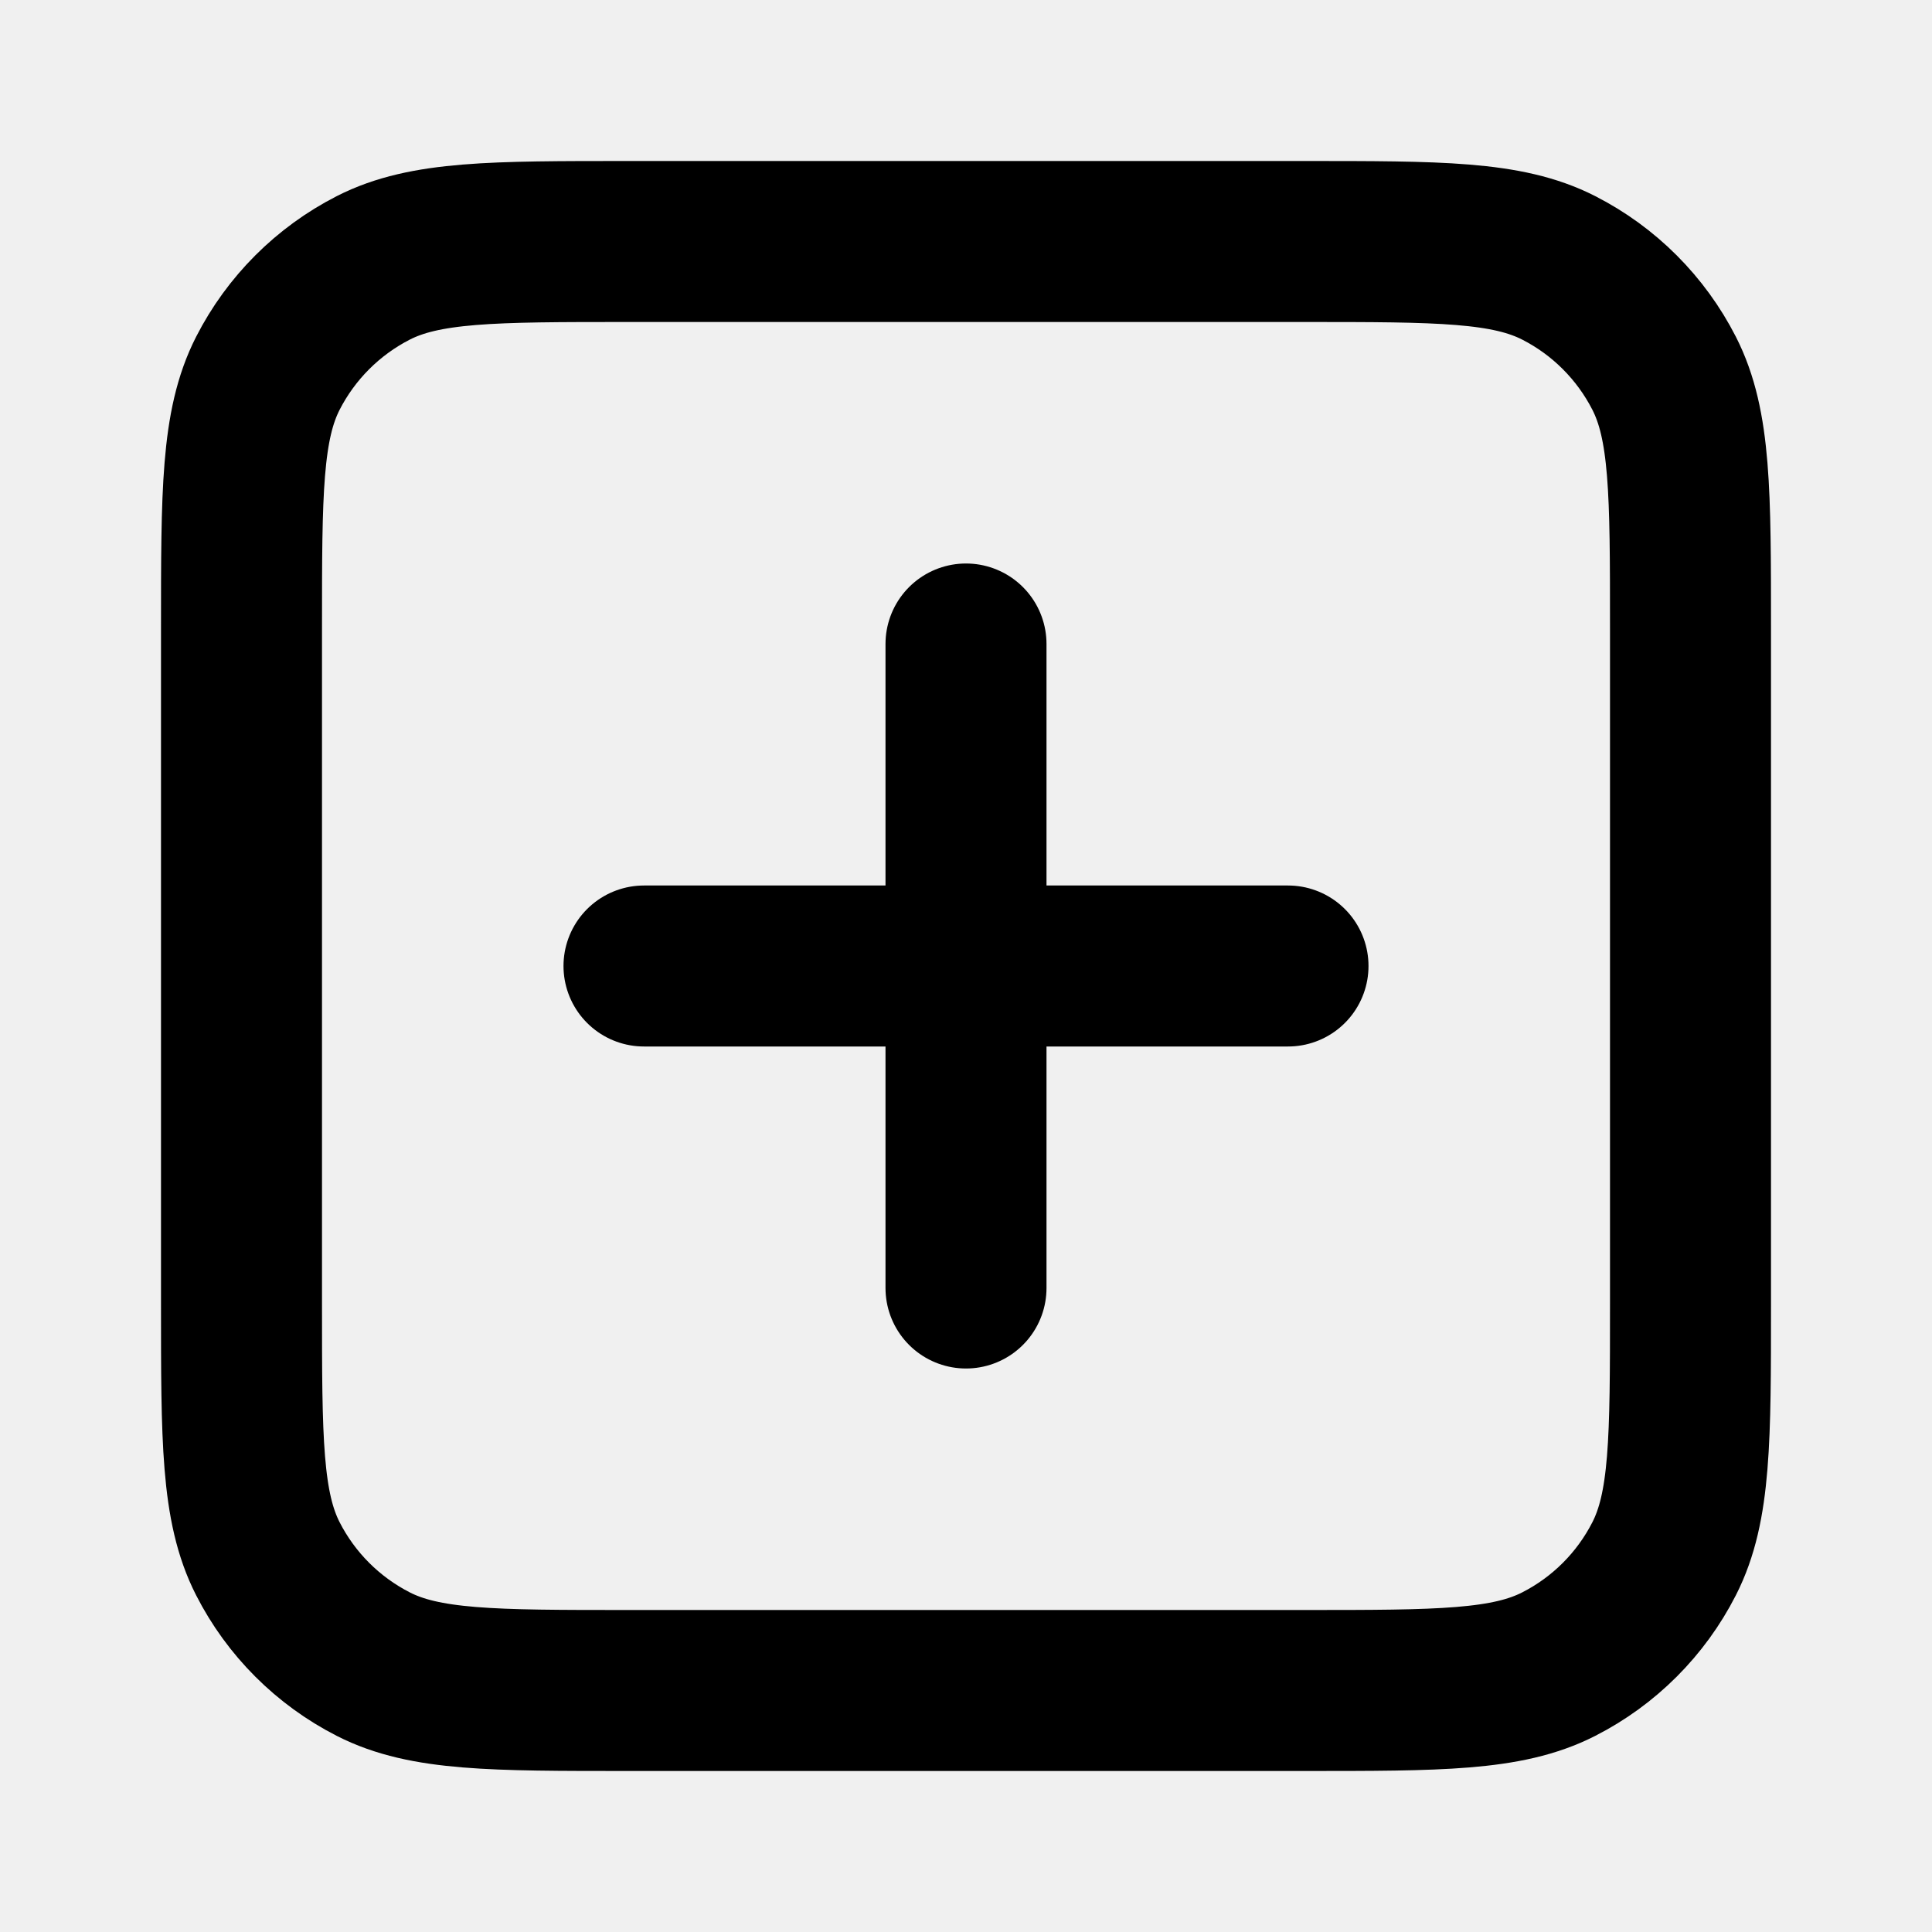
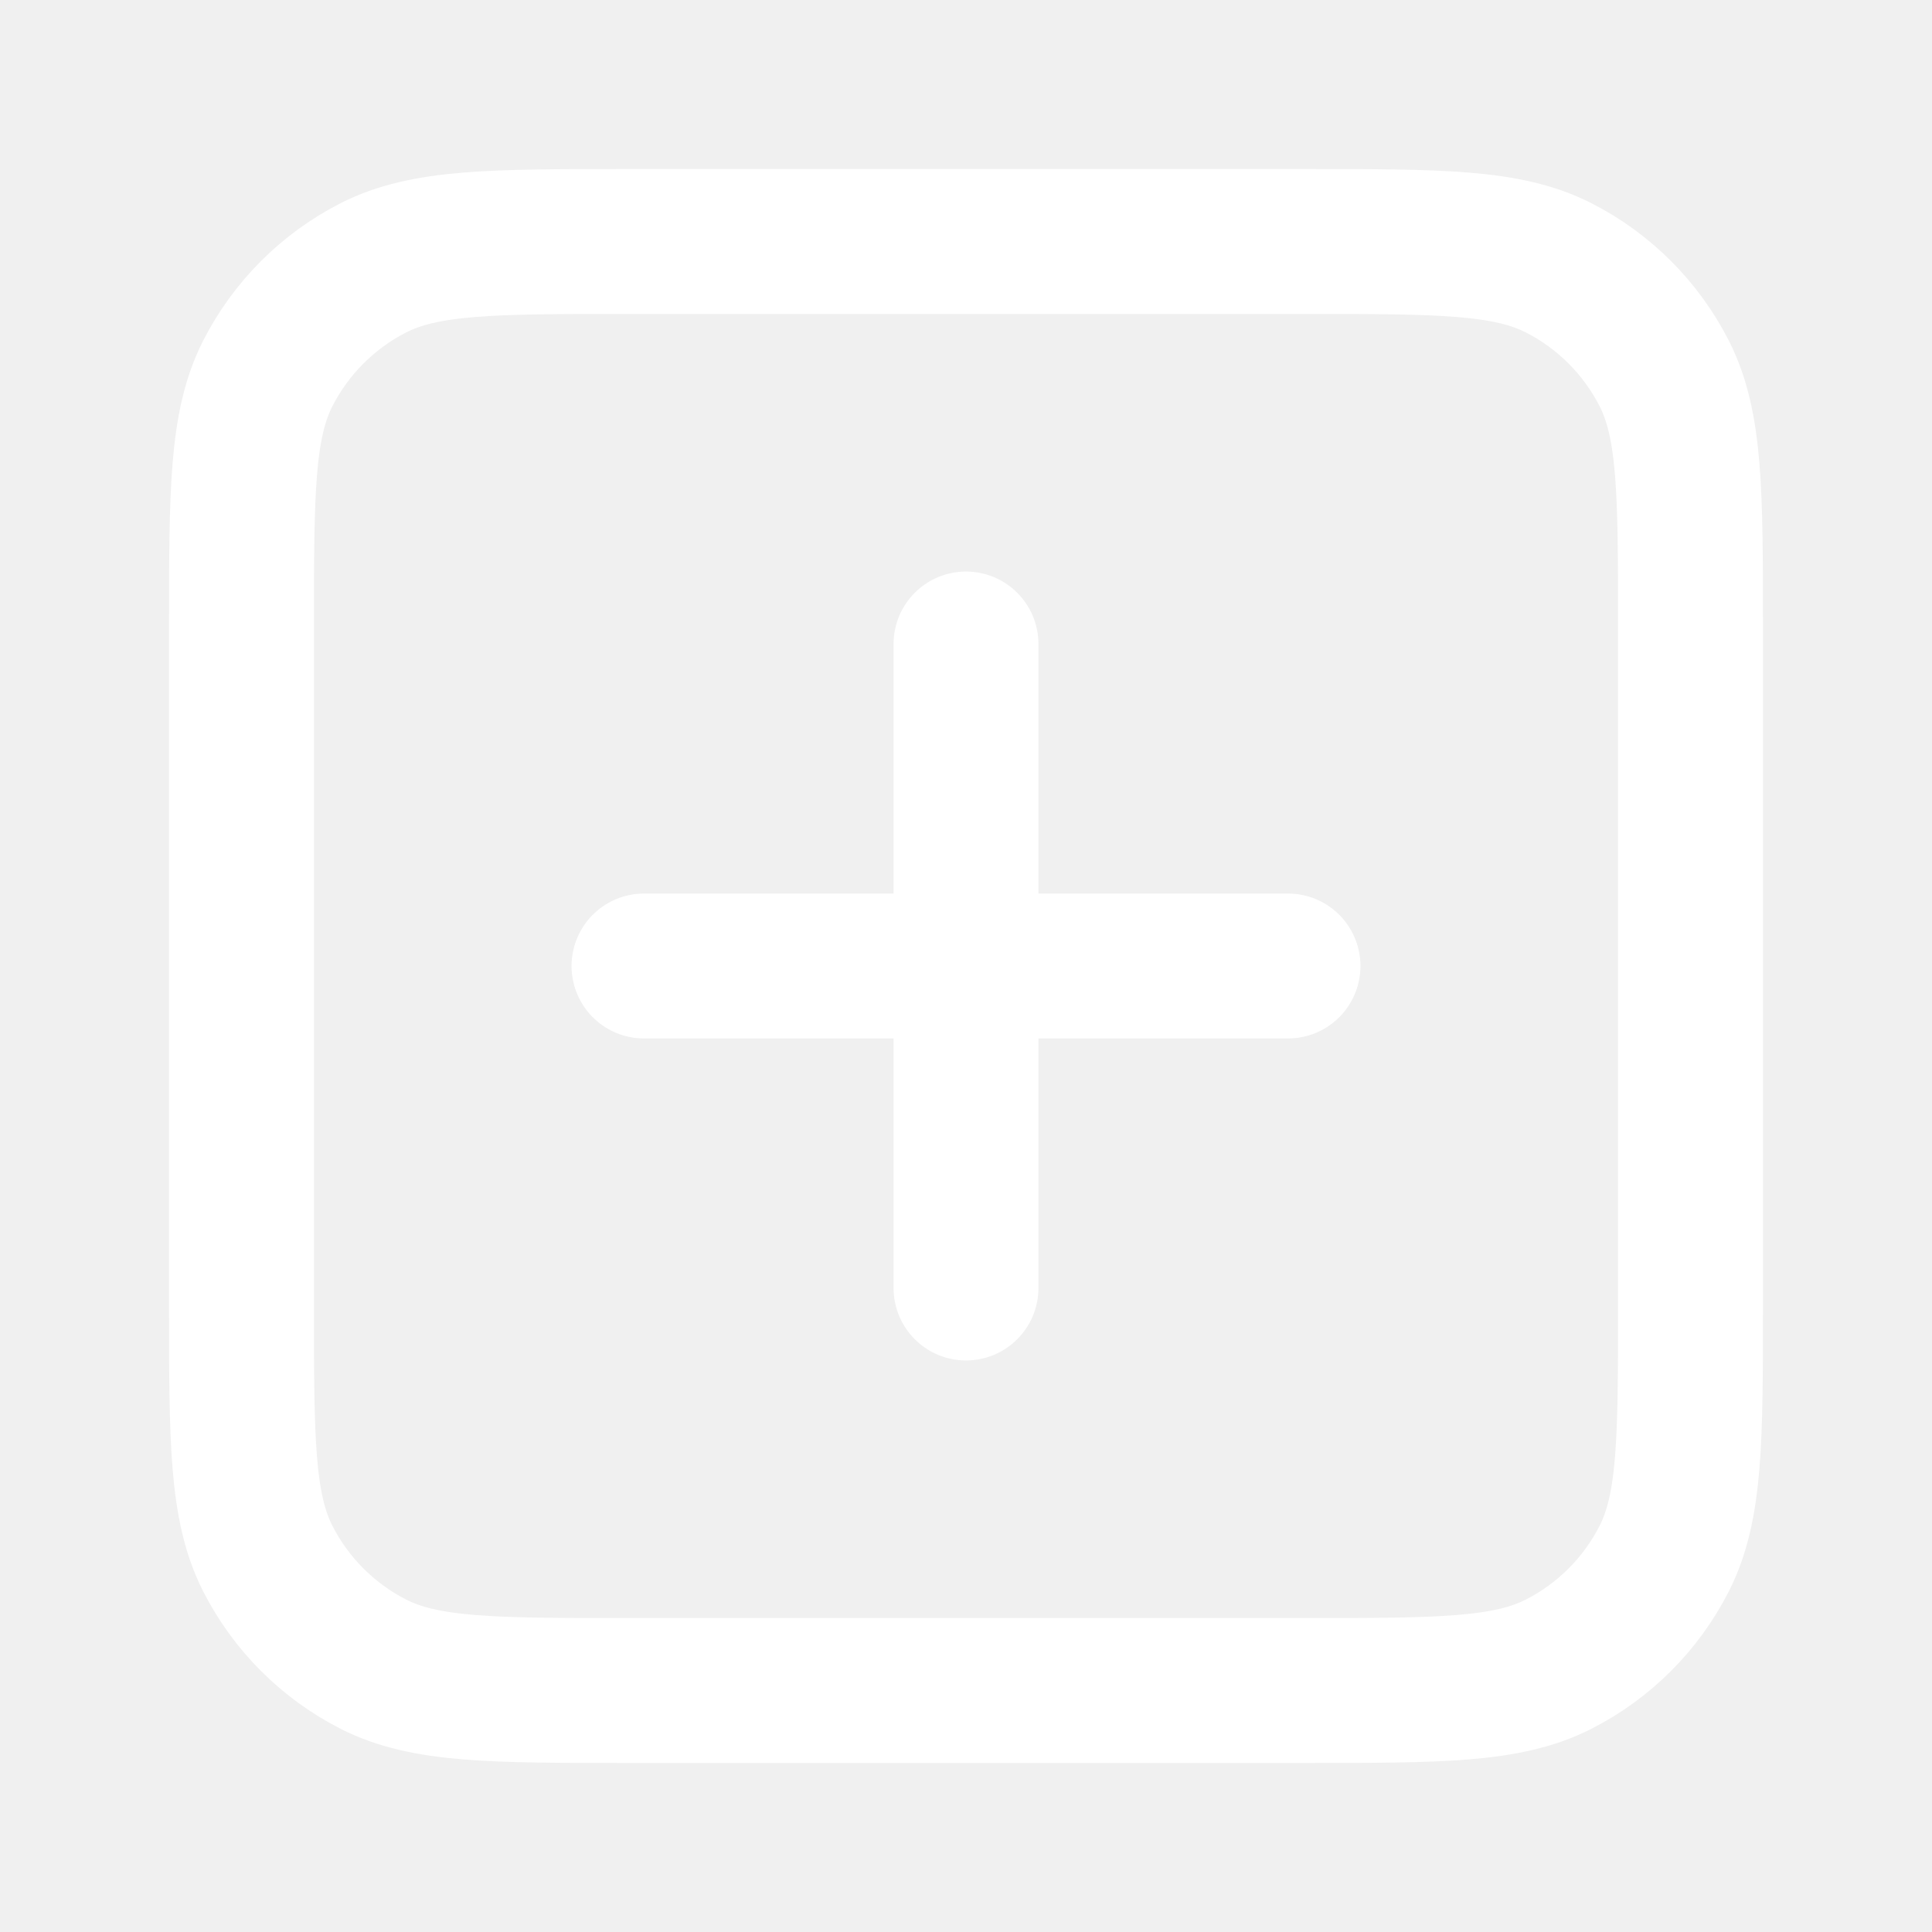
<svg xmlns="http://www.w3.org/2000/svg" width="24" height="24" viewBox="0 0 24 24" fill="none">
-   <path d="M12 8V16M8 12H16M7.8 21H16.2C17.88 21 18.72 21 19.362 20.673C19.927 20.385 20.385 19.927 20.673 19.362C21 18.72 21 17.88 21 16.2V7.8C21 6.12 21 5.28 20.673 4.638C20.385 4.074 19.927 3.615 19.362 3.327C18.72 3 17.88 3 16.2 3H7.8C6.12 3 5.28 3 4.638 3.327C4.074 3.615 3.615 4.074 3.327 4.638C3 5.28 3 6.12 3 7.8V16.2C3 17.88 3 18.72 3.327 19.362C3.615 19.927 4.074 20.385 4.638 20.673C5.28 21 6.12 21 7.8 21Z" stroke="black" stroke-width="2" stroke-linecap="round" stroke-linejoin="round" />
+   <path d="M12 8V16M8 12H16M7.8 21H16.2C17.88 21 18.72 21 19.362 20.673C19.927 20.385 20.385 19.927 20.673 19.362C21 18.72 21 17.88 21 16.2V7.8C21 6.12 21 5.28 20.673 4.638C20.385 4.074 19.927 3.615 19.362 3.327C18.72 3 17.88 3 16.2 3H7.8C6.12 3 5.28 3 4.638 3.327C4.074 3.615 3.615 4.074 3.327 4.638C3 5.28 3 6.12 3 7.8V16.2C3 17.88 3 18.72 3.327 19.362C3.615 19.927 4.074 20.385 4.638 20.673C5.28 21 6.12 21 7.8 21Z" stroke="white" stroke-width="1.8" stroke-linecap="round" stroke-linejoin="round" />
</svg>
